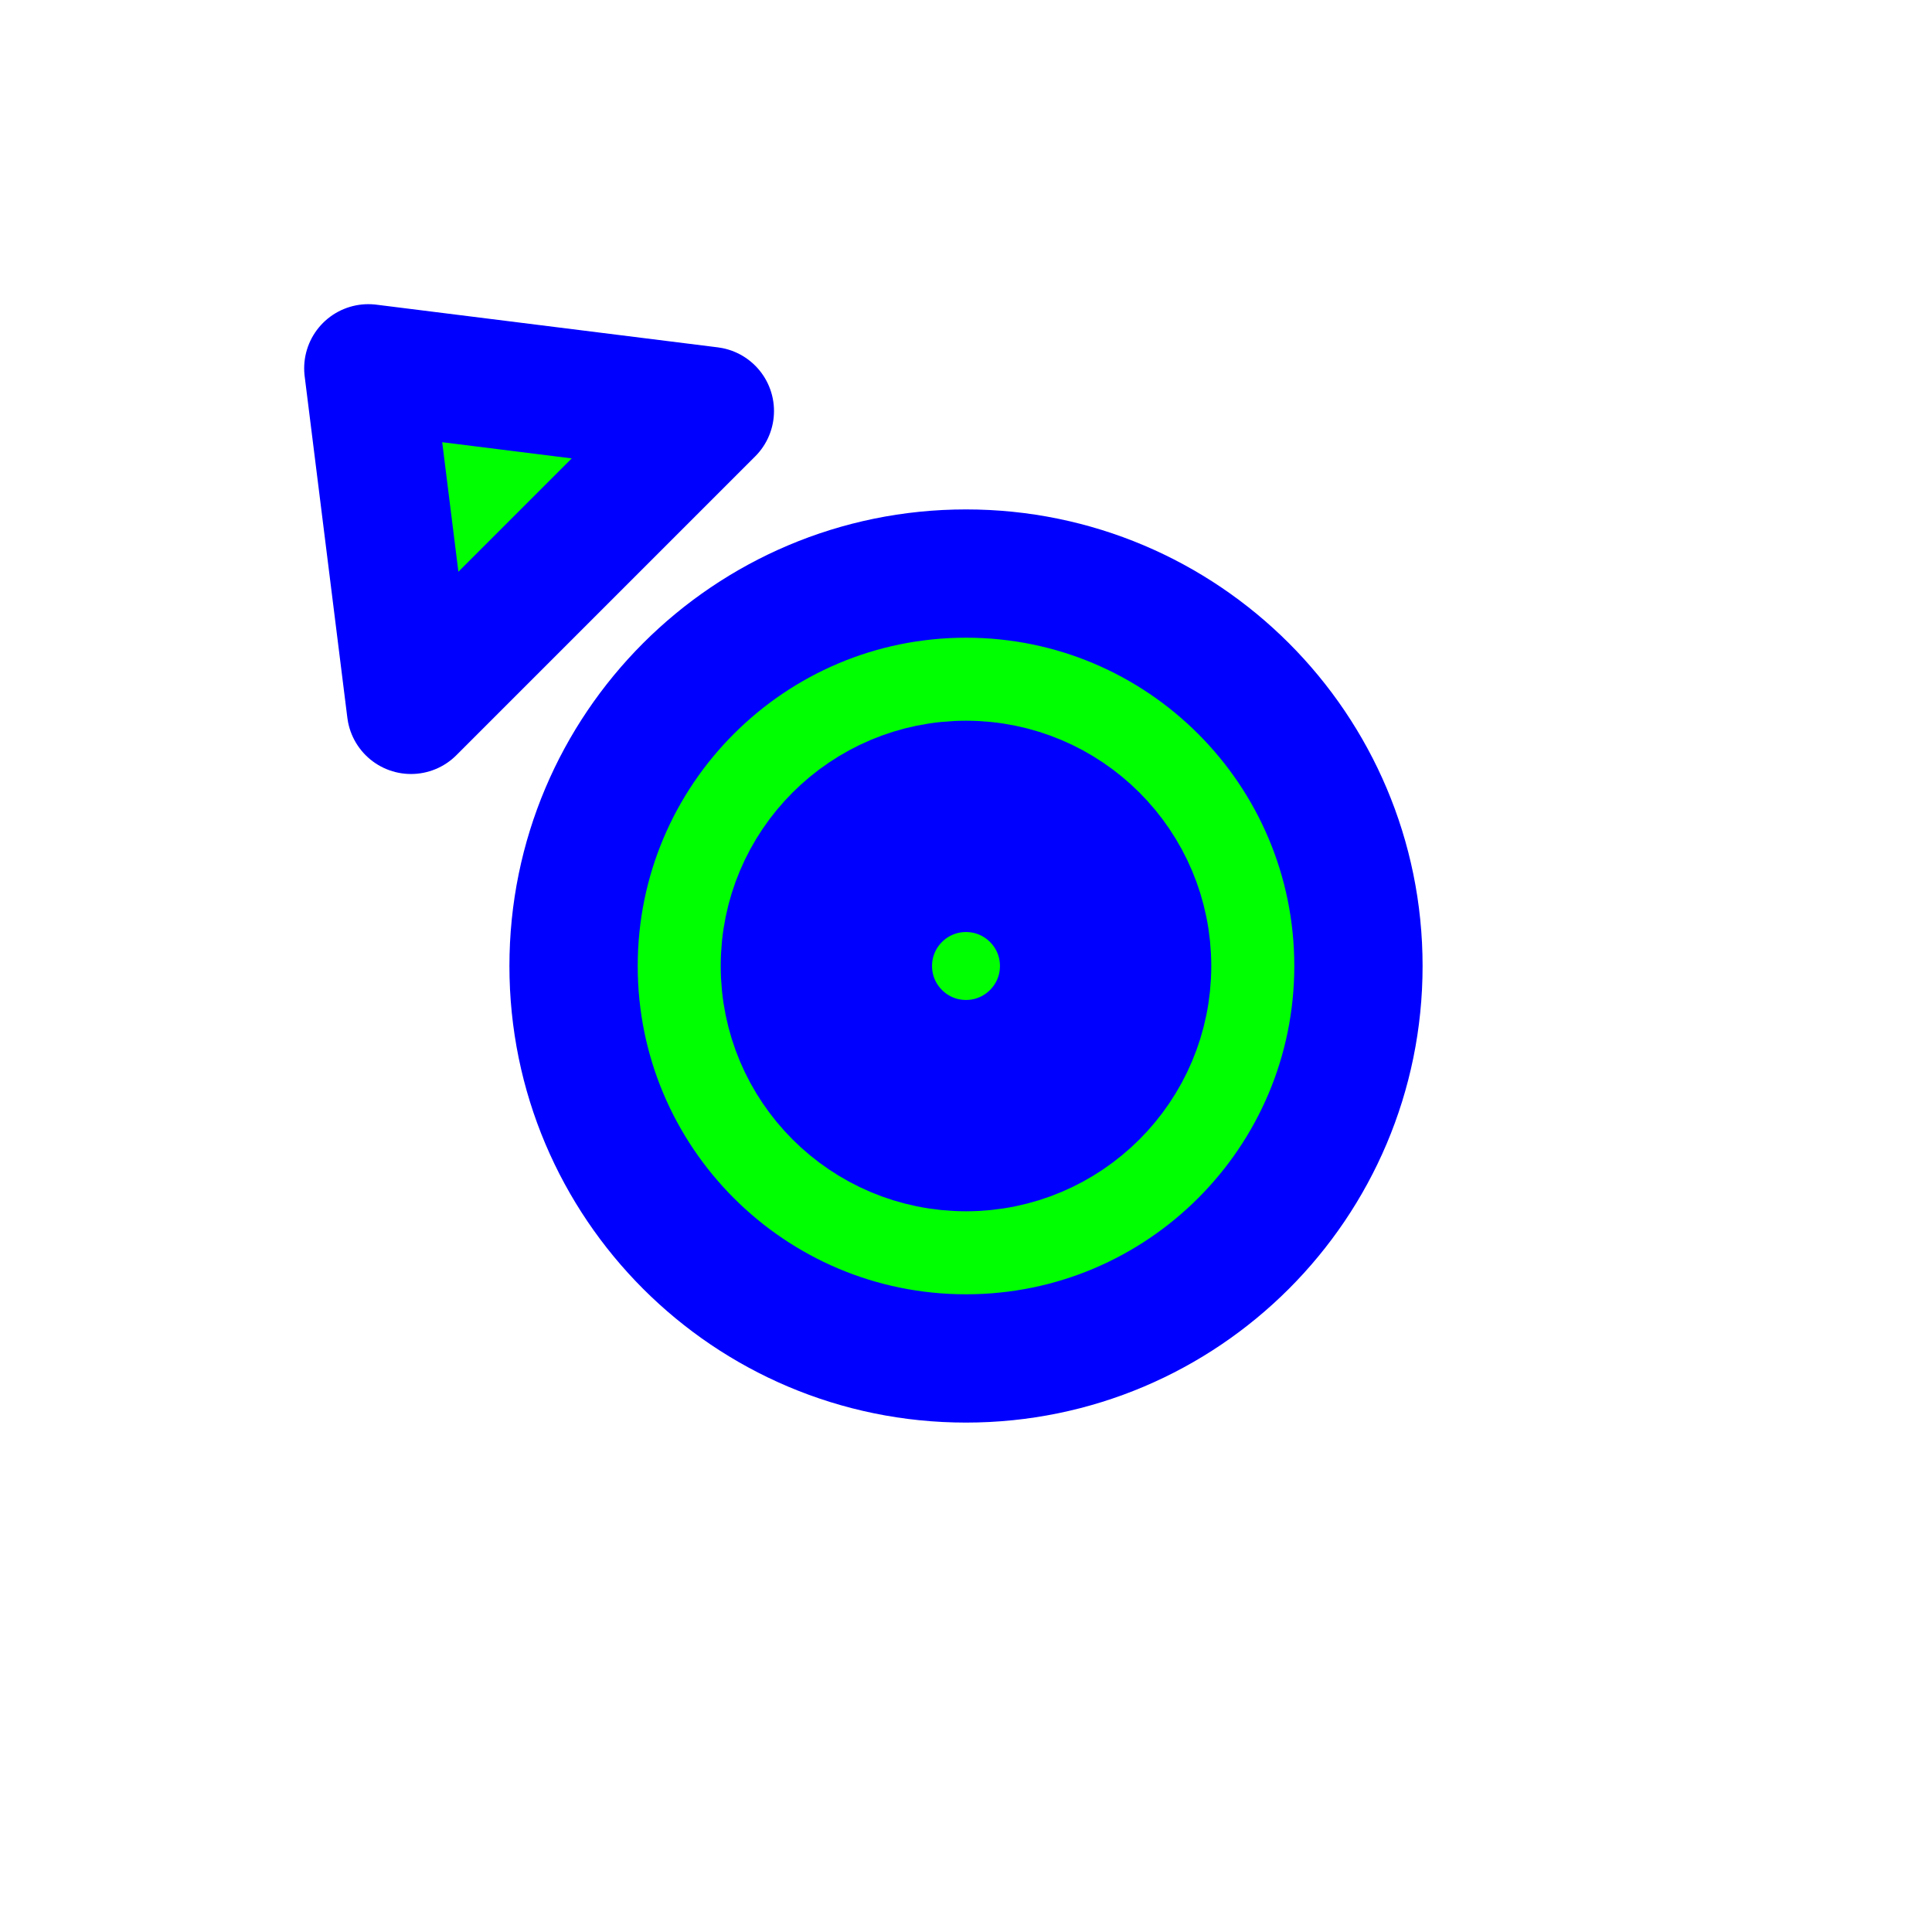
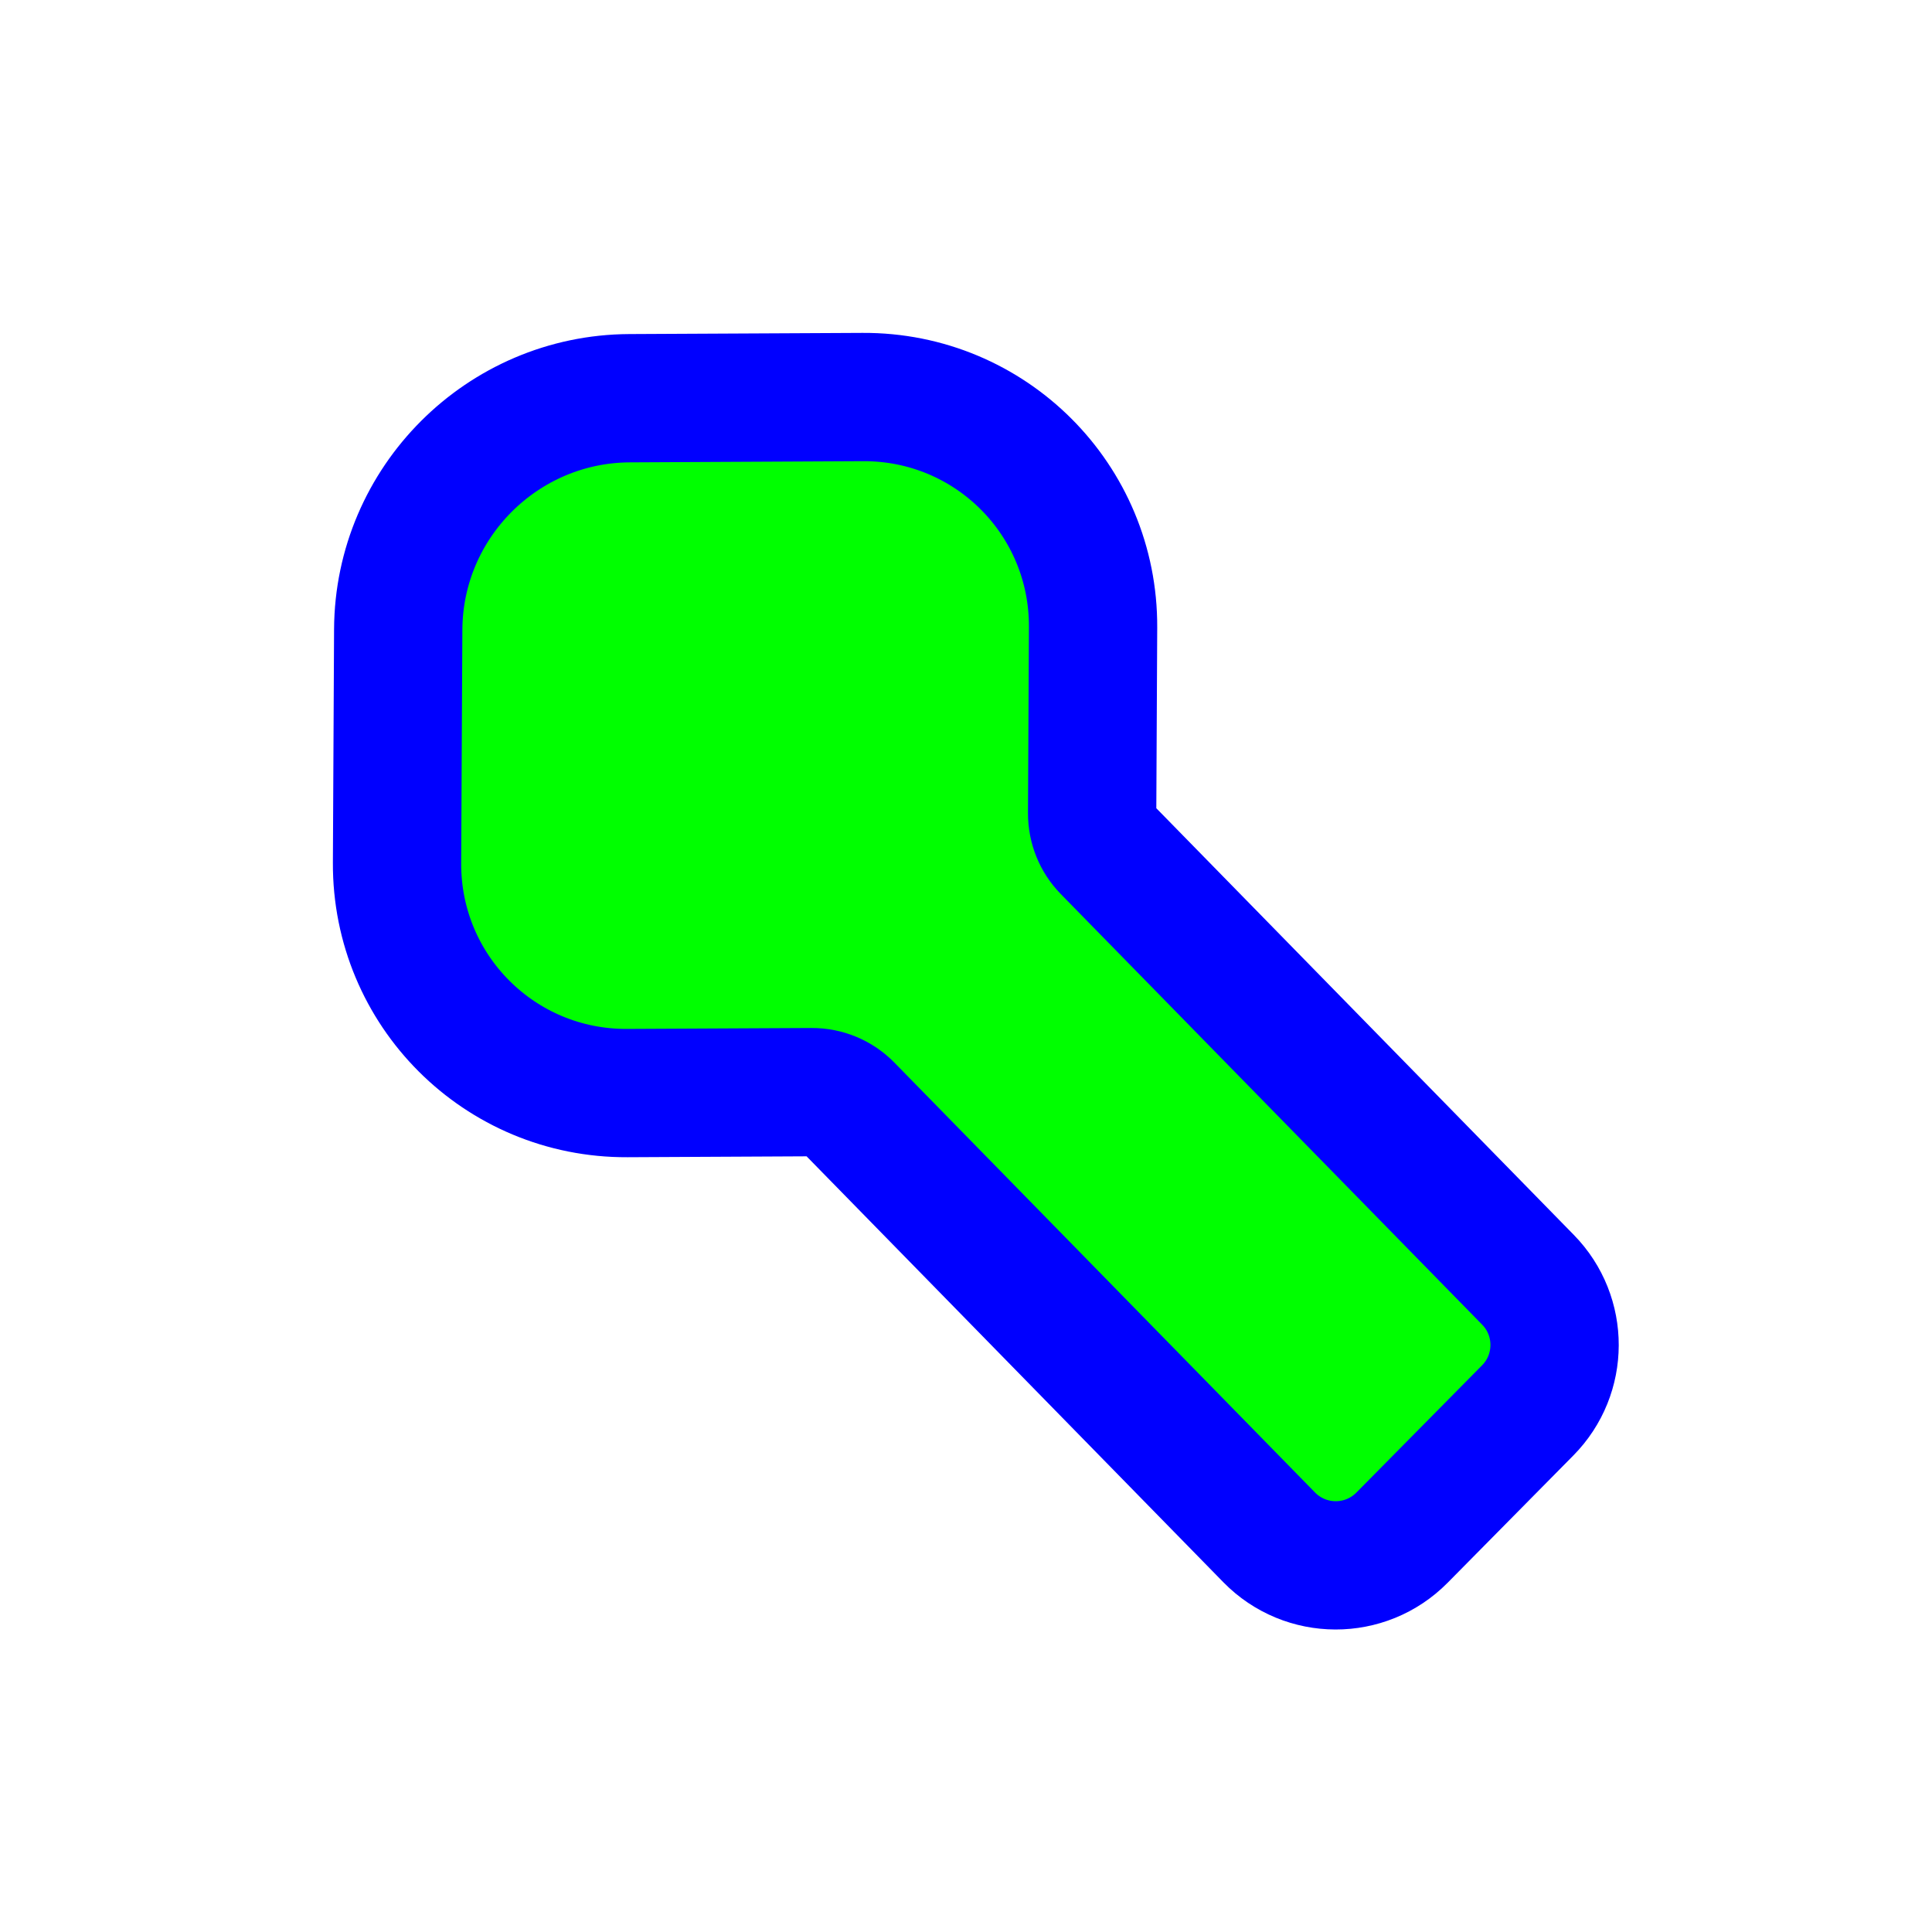
<svg xmlns="http://www.w3.org/2000/svg" width="256" height="256" viewBox="0 0 256 256" fill="none">
-   <path fill-rule="evenodd" d="M128 76a52 52 0 1 0 0.001 0zM128 104a24 24 0 1 1-0.001 0z" fill="#00FF00" stroke="#0000FF" stroke-width="17" stroke-linejoin="round" />
-   <circle cx="128" cy="128" r="13" fill="#00FF00" stroke="#0000FF" stroke-width="17" stroke-linejoin="round" />
-   <path d="M128 16L156 52H100Z" fill="#00FF00" stroke="#0000FF" stroke-width="17" stroke-linejoin="round" transform="rotate(315 128 128)" />
+   <g transform="rotate(315 128 128)">
+     <path d="M103.739 130.238L102.873 209.94C102.798 216.837 108.391 222.456 115.288 222.414L138.993 222.268C145.726 222.227 151.183 216.795 151.256 210.062L152.123 130.229C152.142 128.468 152.857 126.768 154.141 125.497L171.64 108.172C183.667 96.267 183.667 76.928 171.64 65.022L149.672 43.274C137.693 31.415 118.307 31.415 106.328 43.274L84.36 65.022C72.333 76.928 72.333 96.267 84.36 108.172L101.721 125.36C103.042 126.667 103.758 128.427 103.739 130.238Z" fill="#00FF00" stroke="#0000FF" stroke-width="17" />
+   </g>
</svg>
